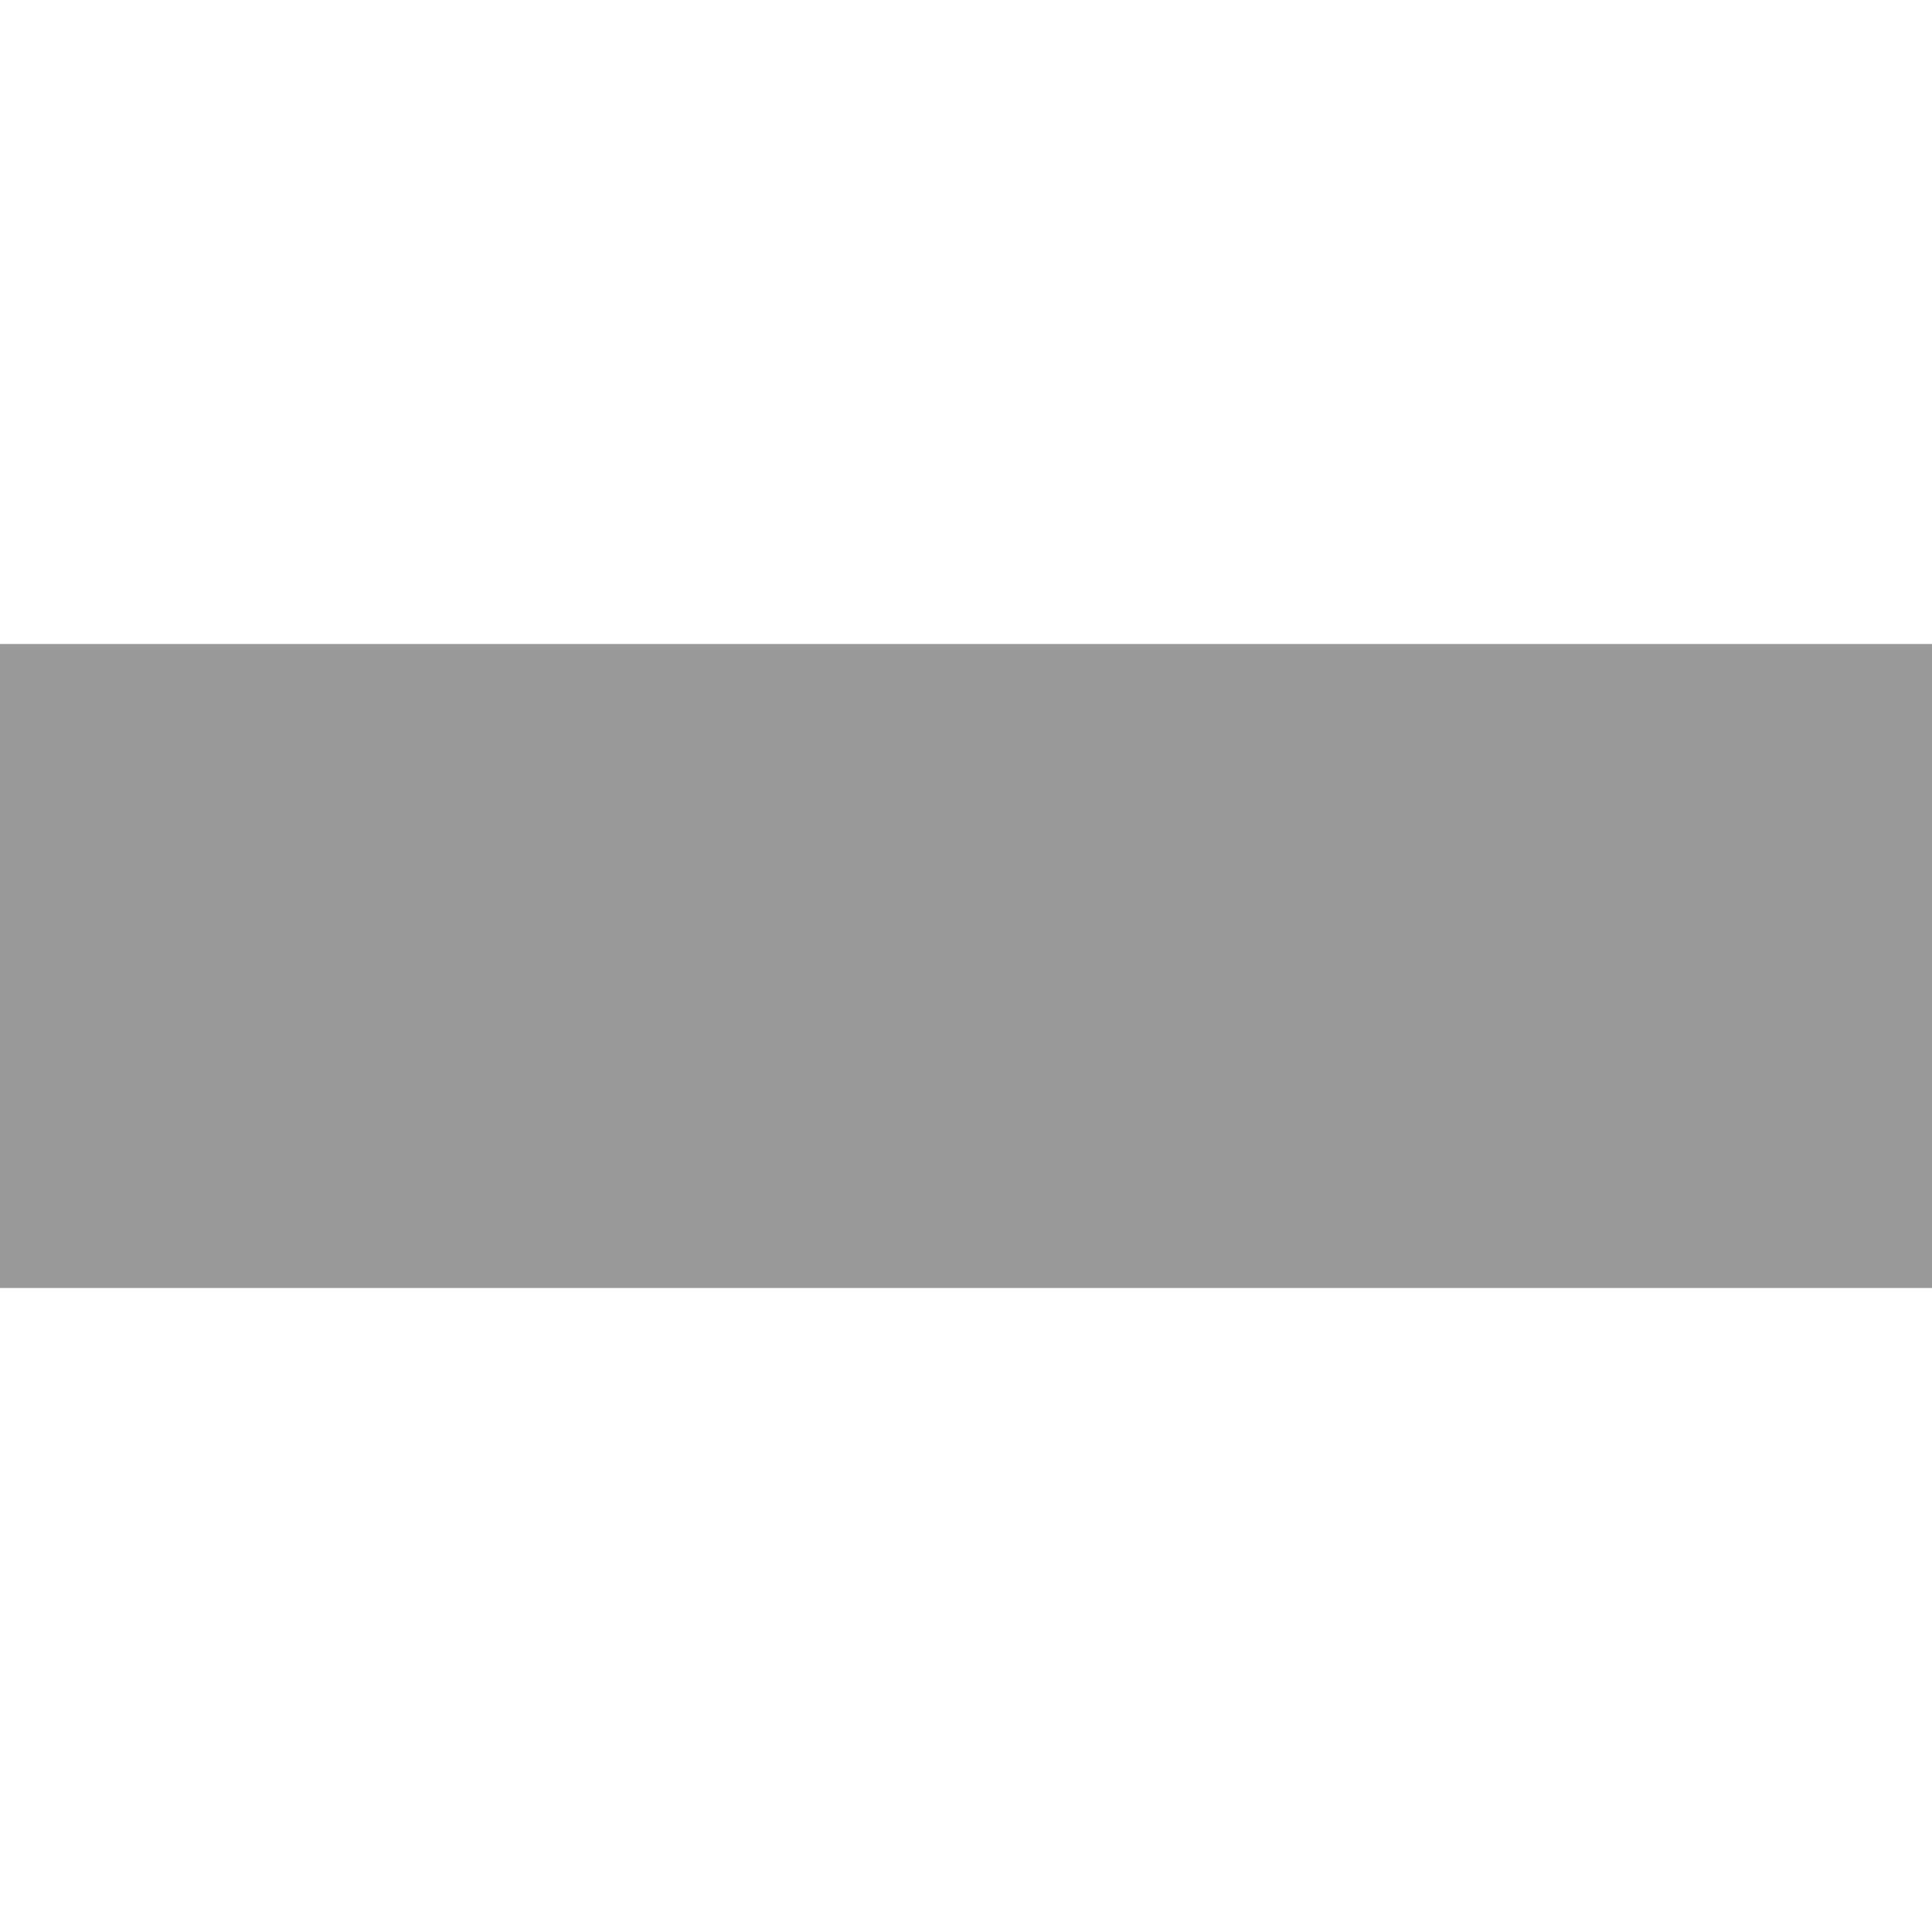
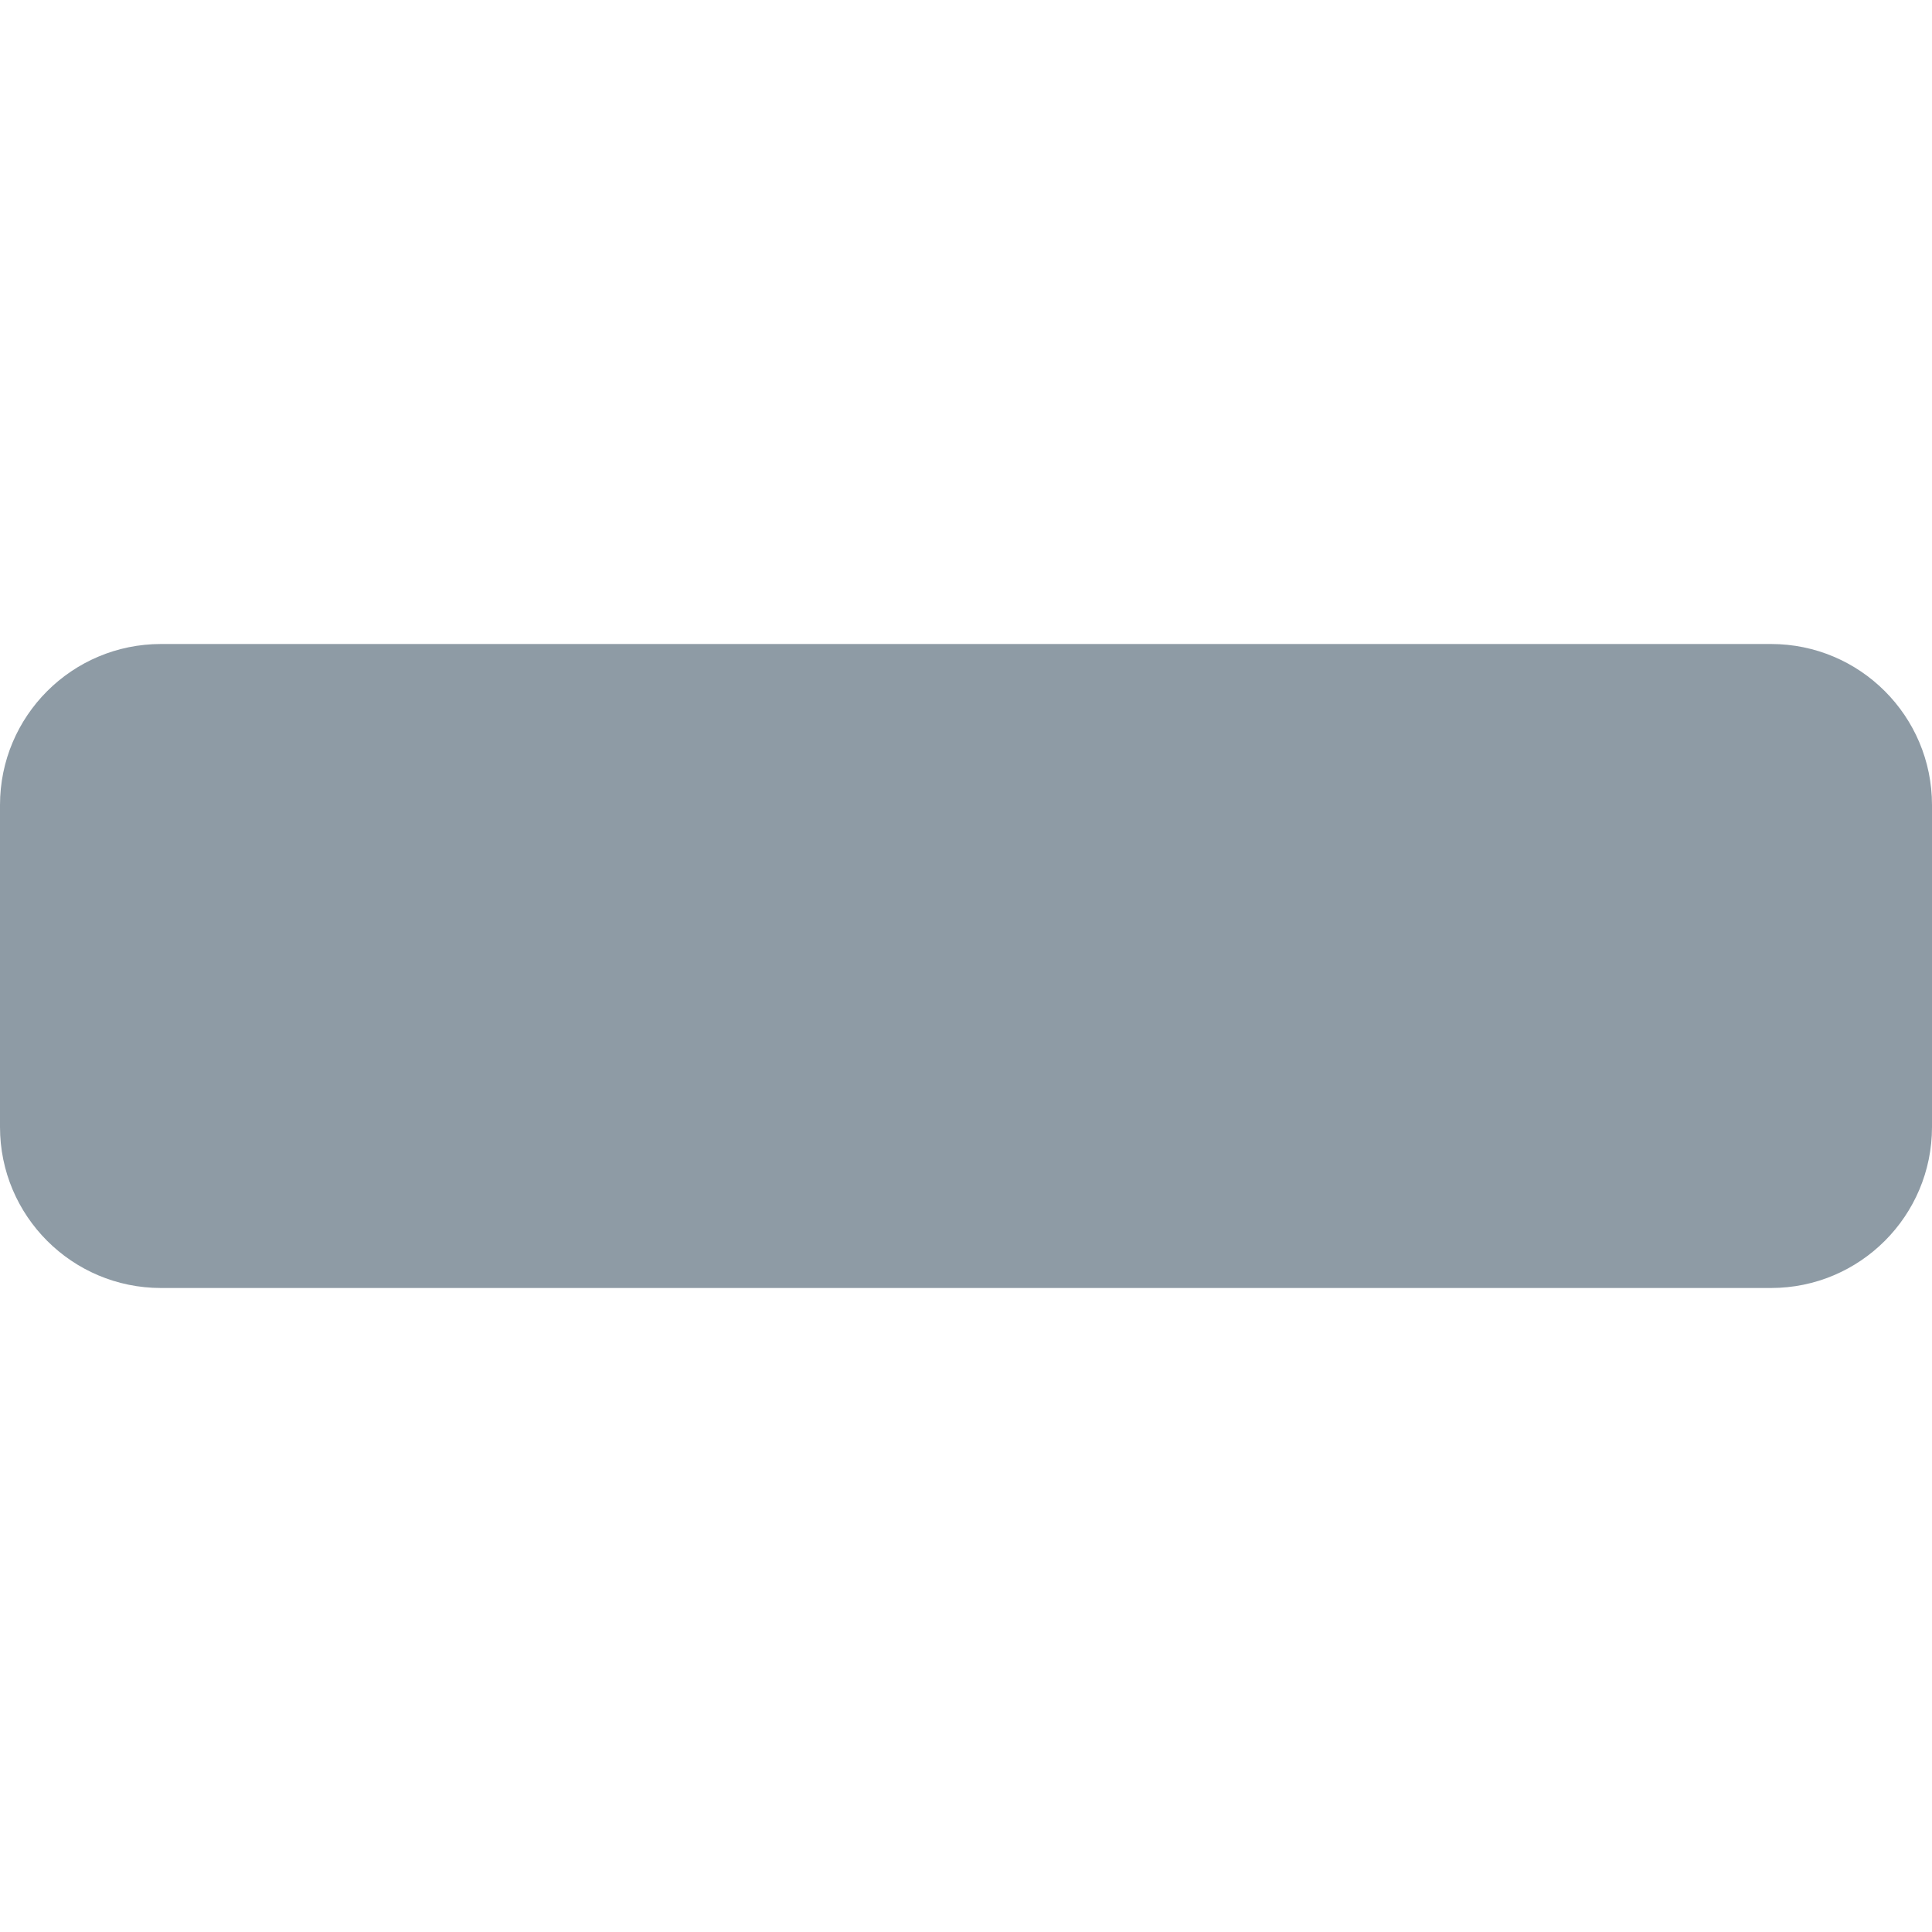
<svg xmlns="http://www.w3.org/2000/svg" width="12px" height="12px" viewBox="0 0 12 12" version="1.1">
  <defs />
  <g id="Page-1" stroke="none" stroke-width="1" fill="none" fill-rule="evenodd">
-     <g id="success-rate-development-stable" fill="#999999">
-       <rect id="Rectangle-1" x="0" y="4" width="12" height="4" />
+     <g id="success-rate-development-stable" fill="#8E9BA5">
+       <rect id="Rectangle-1" x="0" y="4" width="12" height="4" rx="1" />
    </g>
  </g>
</svg>
